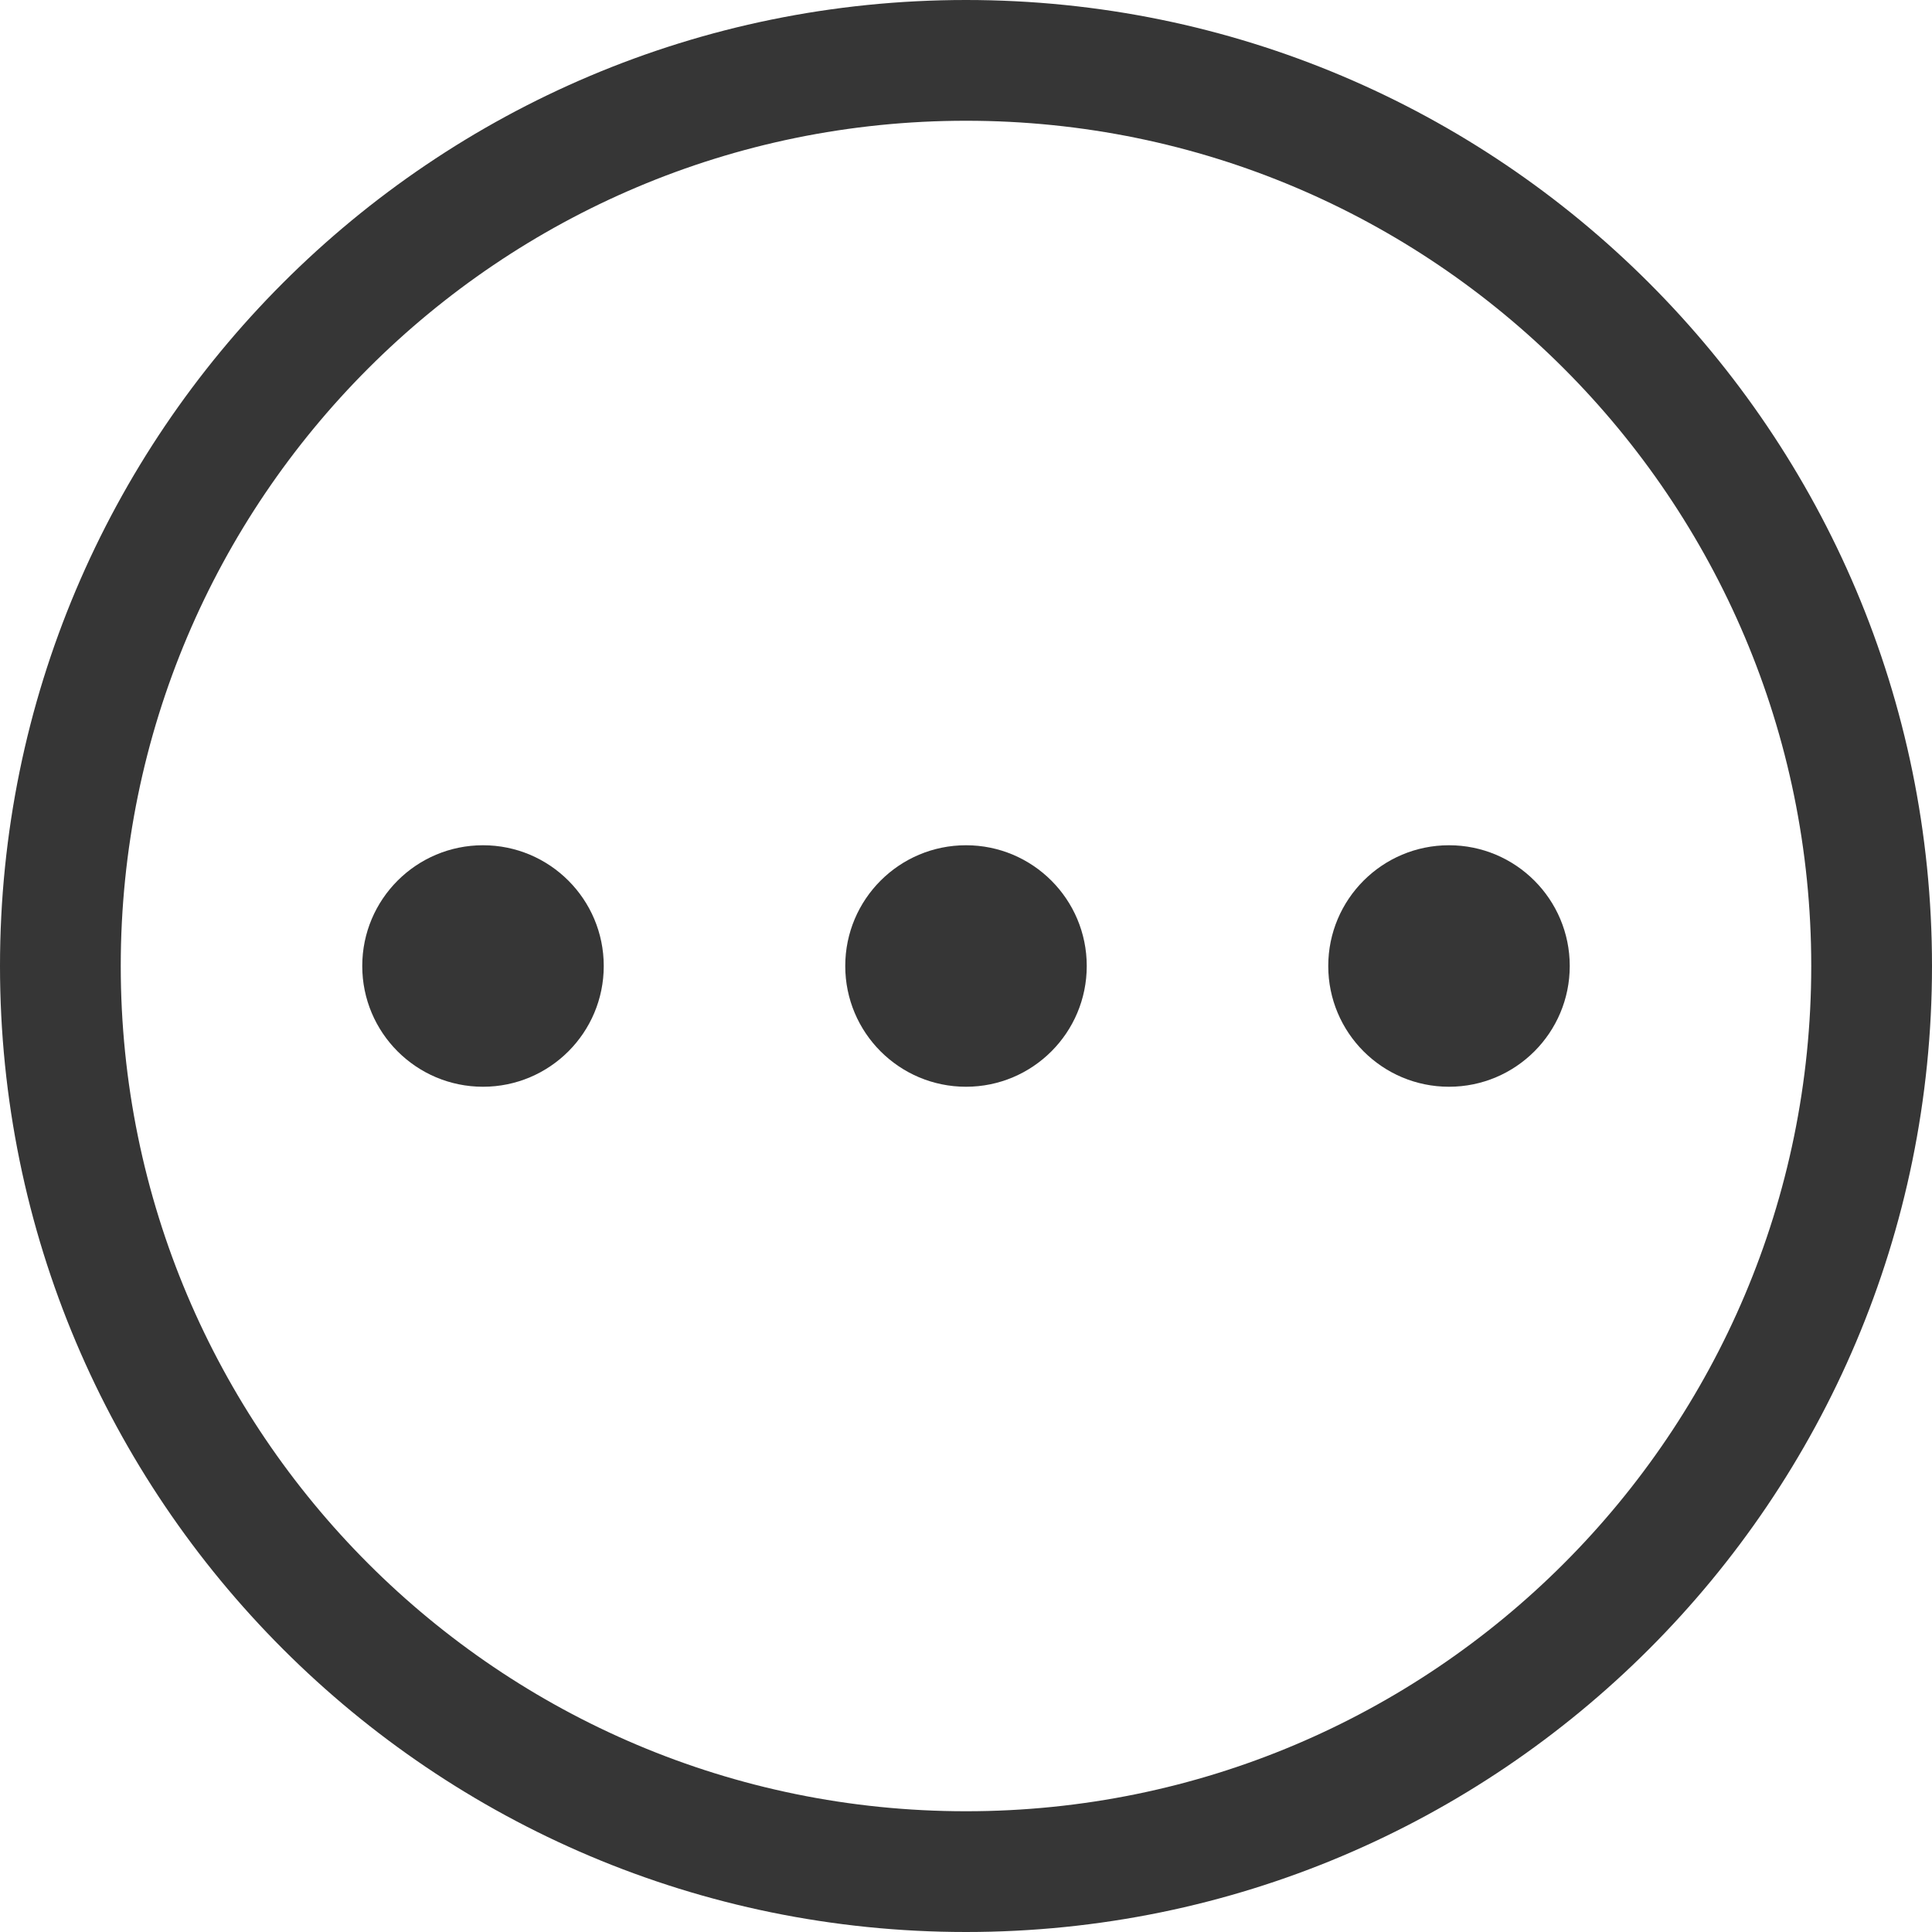
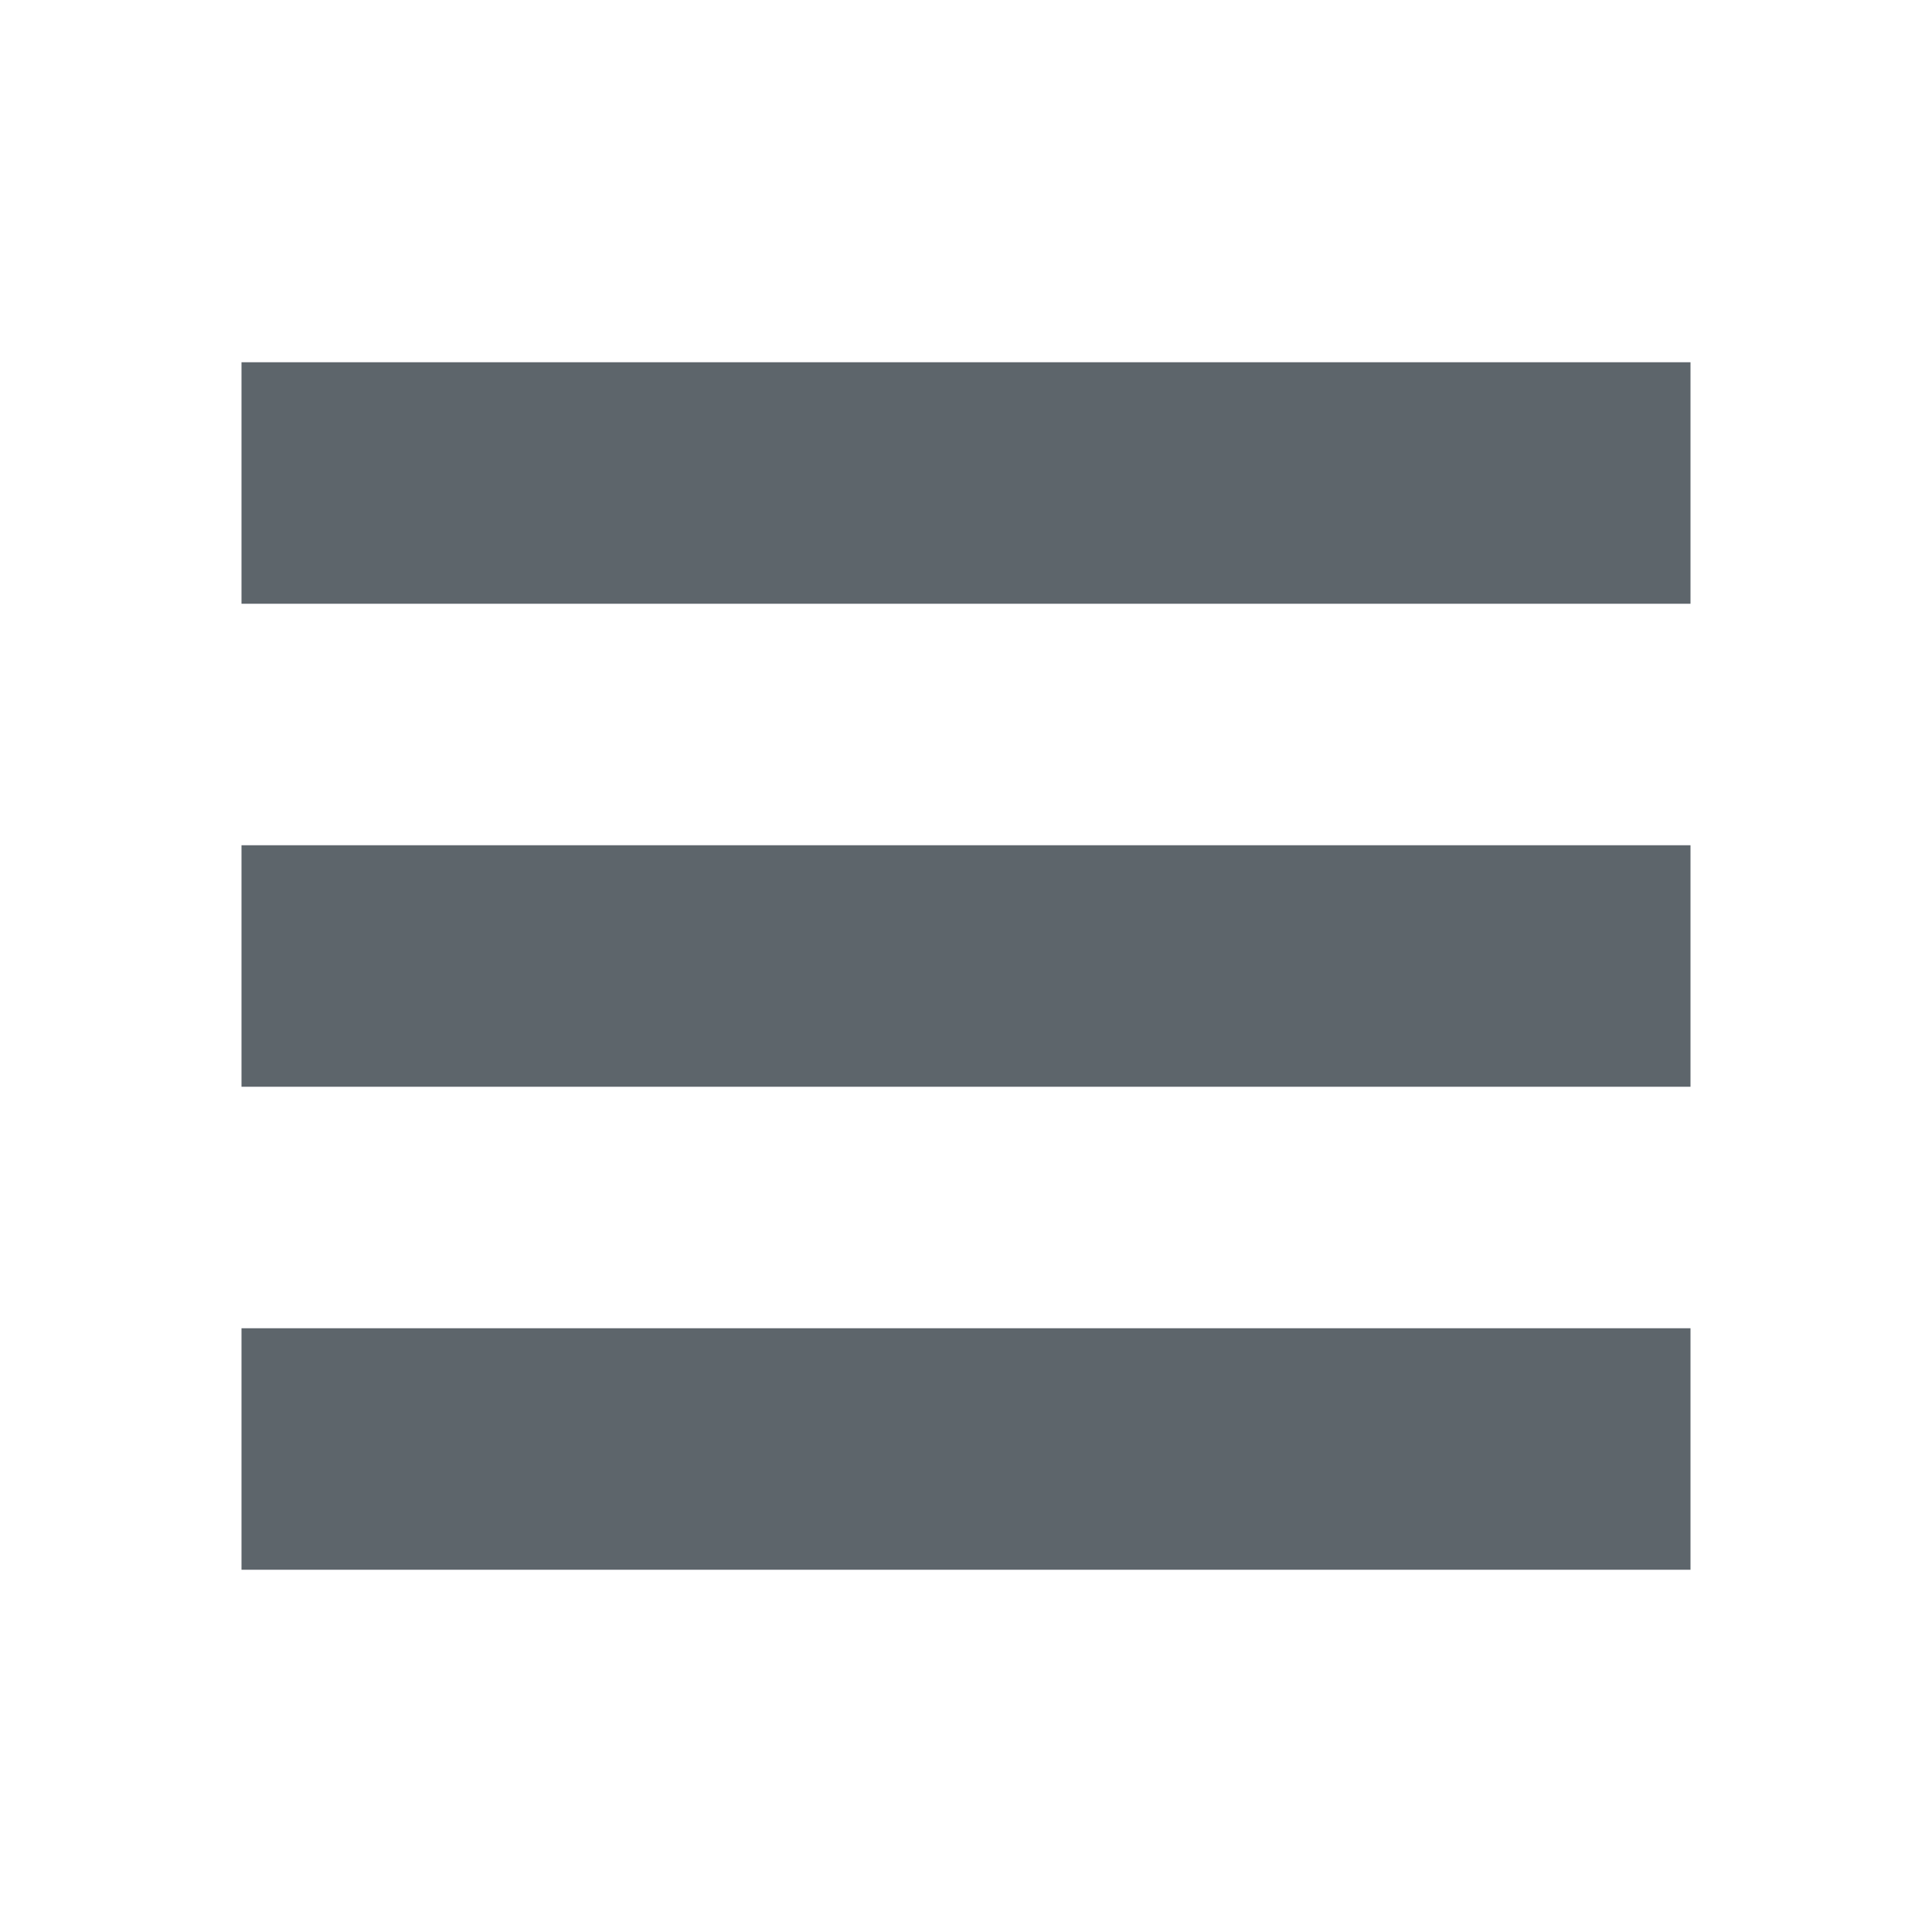
- <svg xmlns="http://www.w3.org/2000/svg" version="1.1" viewBox="0 0 16 16">
-   <defs>
-     <style id="current-color-scheme" type="text/css">.ColorScheme-Text {
-         color:#363636;
-       }</style>
+ <svg xmlns="http://www.w3.org/2000/svg" viewBox="0 0 16 16">
+   <defs id="defs3051">
+     <style type="text/css" id="current-color-scheme">
+       .ColorScheme-Text {
+         color:#5d656b;
+       }
+       </style>
  </defs>
-   <g class="ColorScheme-Text" style="fill:currentColor">
-     <path d="m8 0a8 8 0 0 0-8 8 8 8 0 0 0 8 8 8 8 0 0 0 8-8 8 8 0 0 0-8-8zm0 1a7 7 0 0 1 7 7 7 7 0 0 1-7 7 7 7 0 0 1-7-7 7 7 0 0 1 7-7z" />
-     <circle cx="4" cy="8" r="1" />
-     <circle cx="8" cy="8" r="1" />
-     <circle cx="12" cy="8" r="1" />
-   </g>
+   <path style="fill:currentColor;fill-opacity:1;stroke:none" d="M 2 3 L 2 5 L 14 5 L 14 3 L 2 3 z M 2 7 L 2 9 L 14 9 L 14 7 L 2 7 z M 2 11 L 2 13 L 14 13 L 14 11 L 2 11 z " class="ColorScheme-Text" />
</svg>
